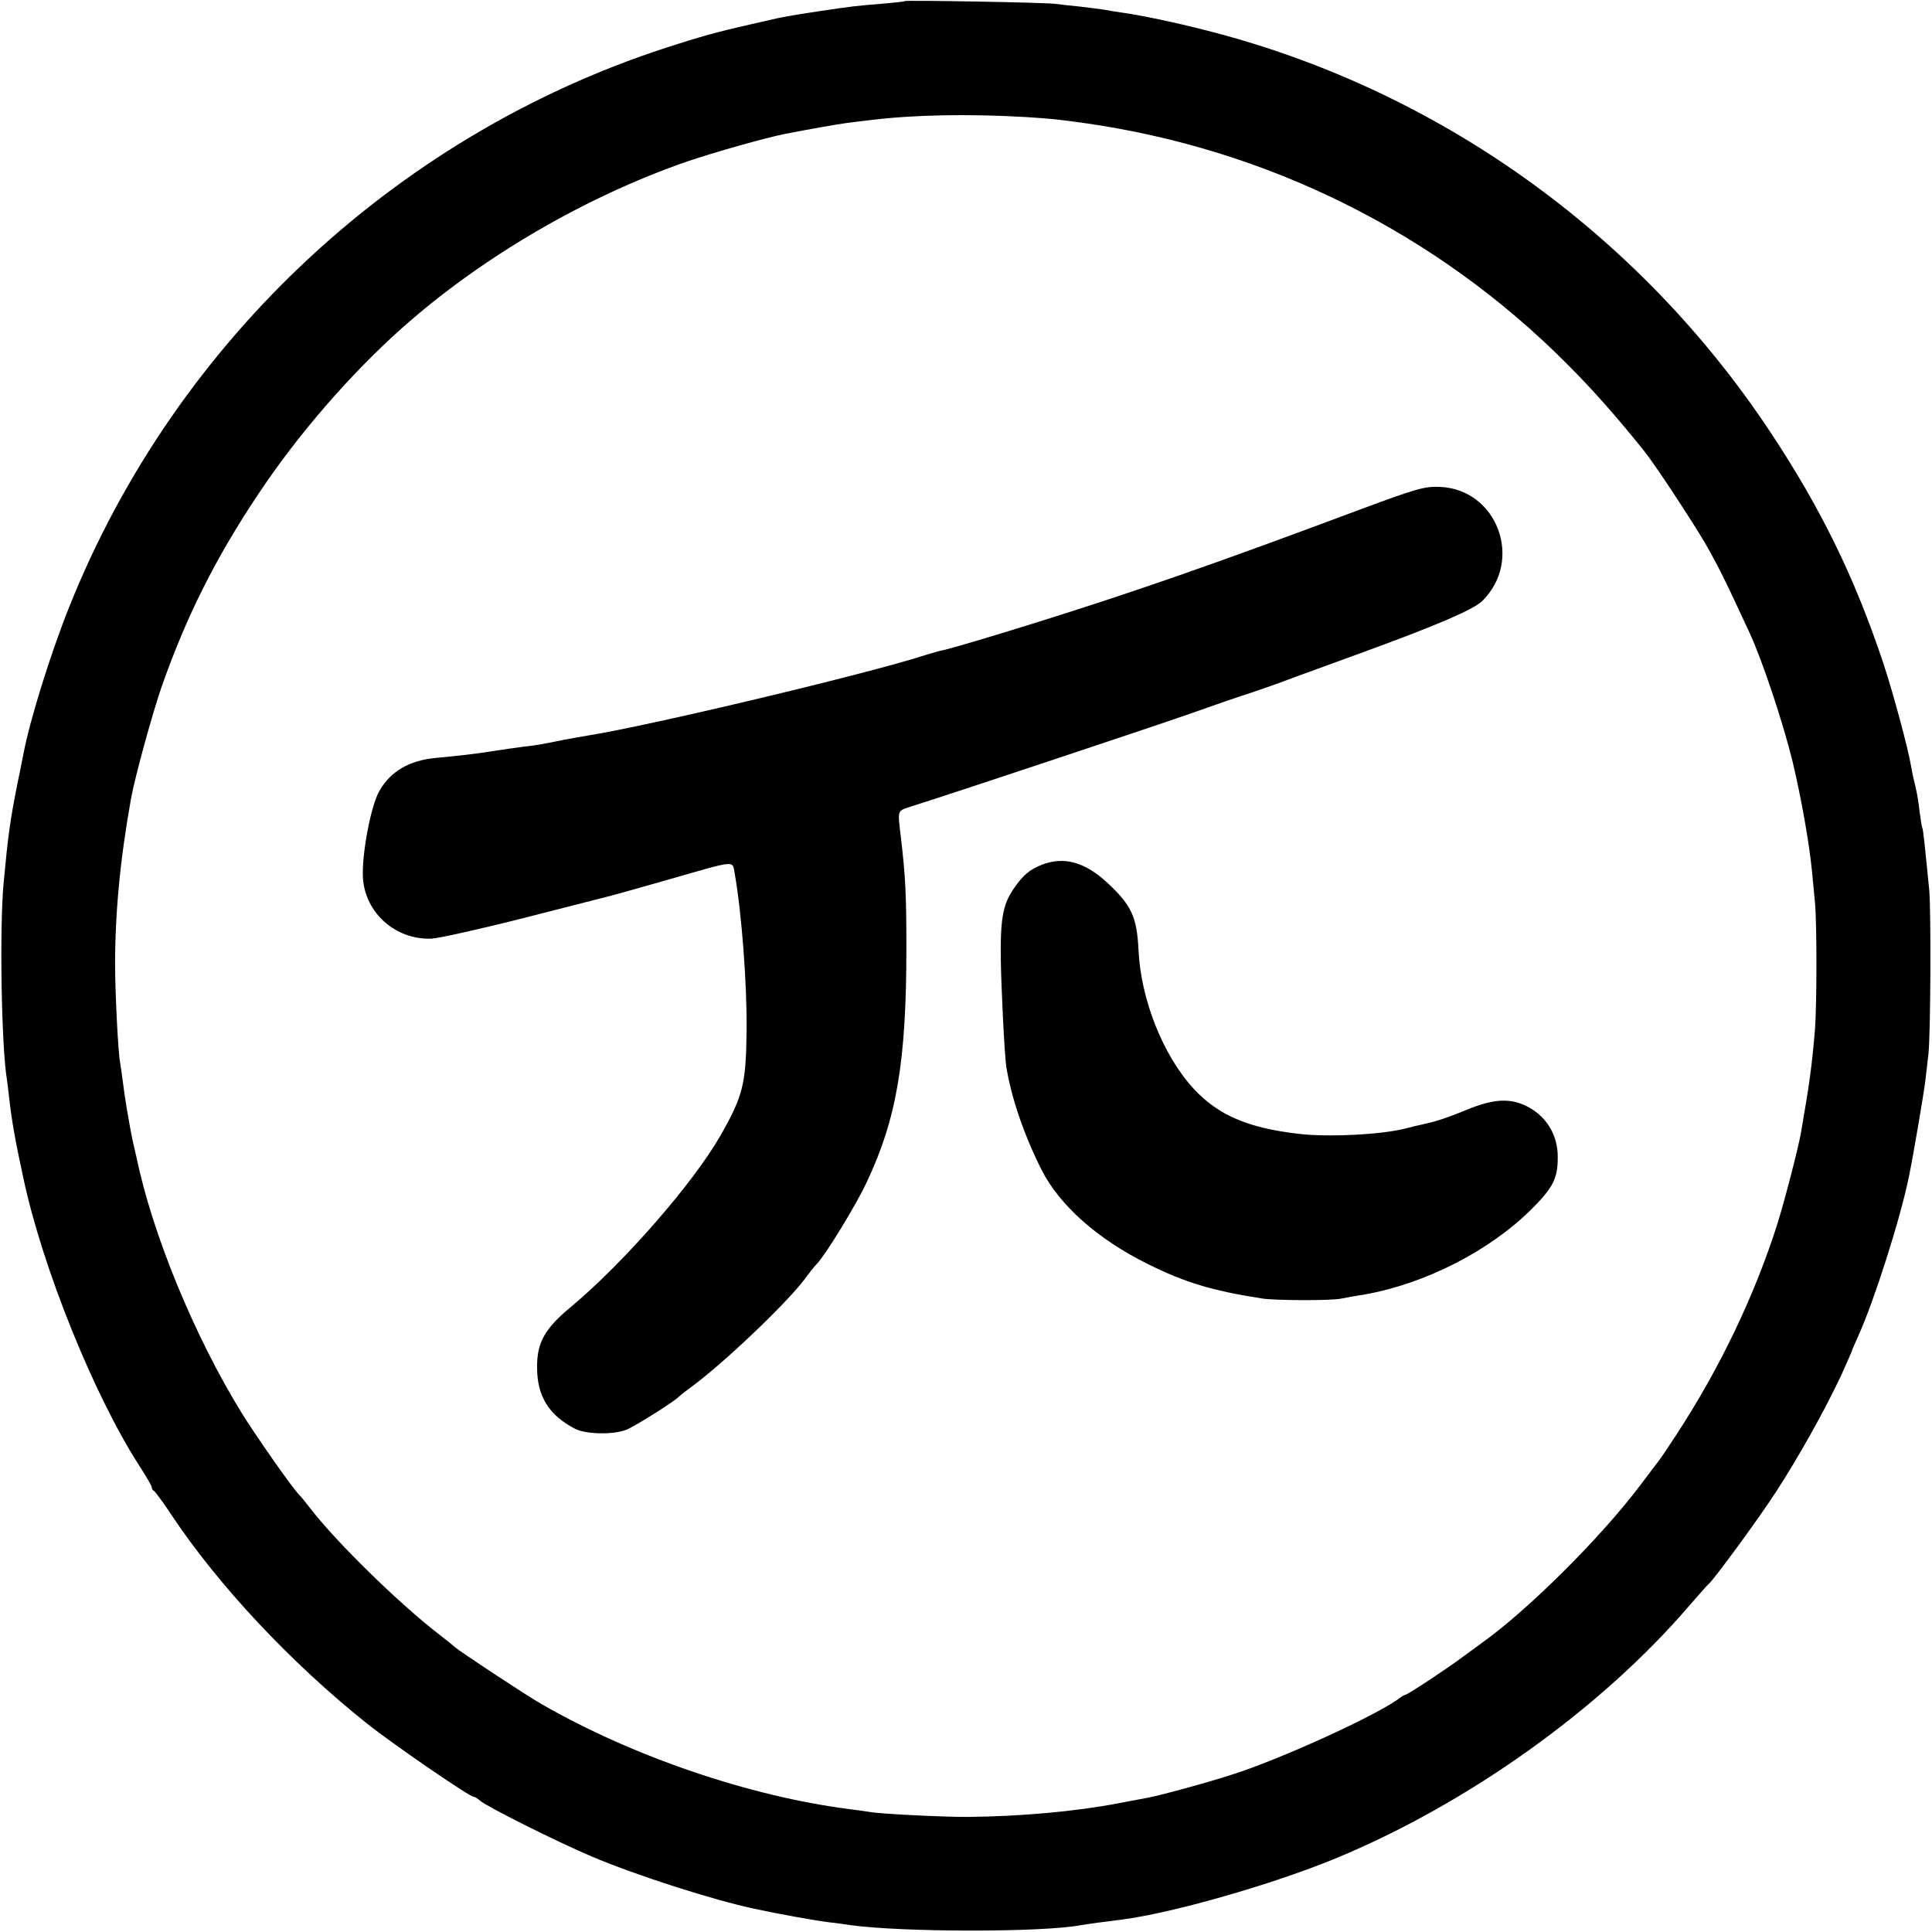
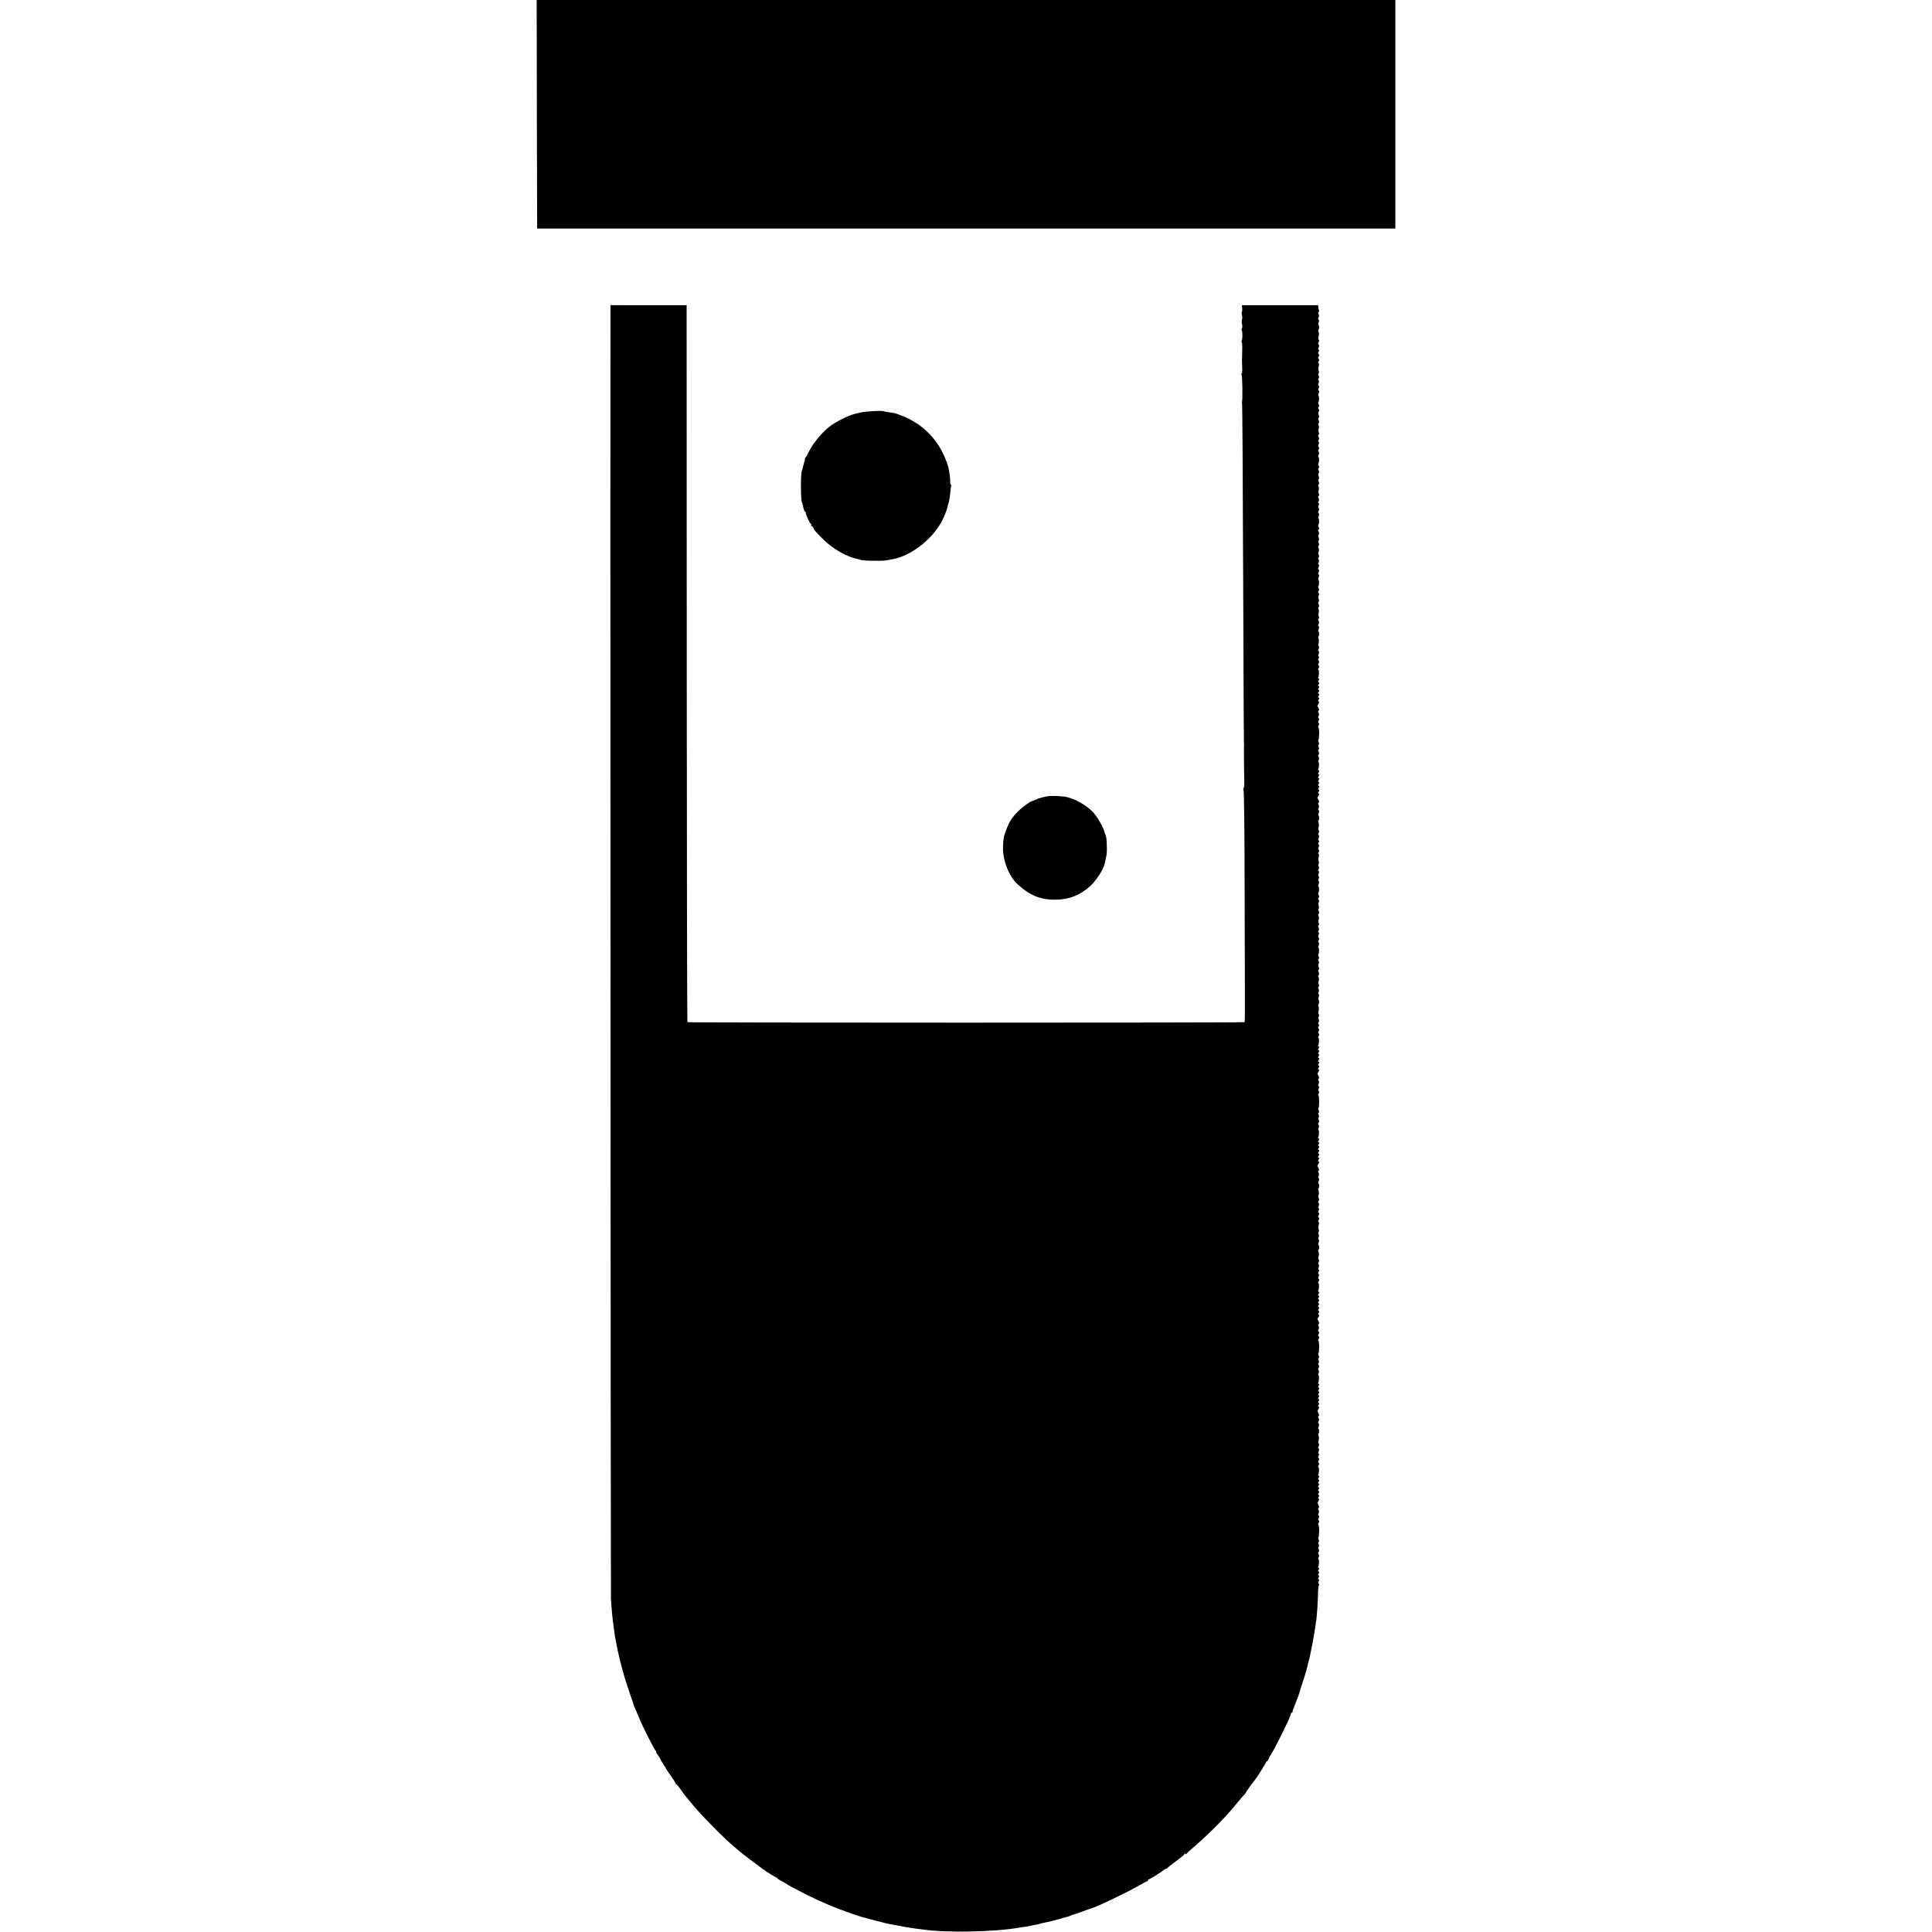
- <svg xmlns="http://www.w3.org/2000/svg" version="1.0" width="700pt" height="700pt" viewBox="0 0 700 700" preserveAspectRatio="xMidYMid meet">
-   <g transform="translate(0,700) scale(0.1,-0.1)" fill="#000000" stroke="none">
-     <path d="M3278 6996 c-1 -2 -41 -6 -88 -10 -87 -7 -105 -9 -225 -27 -116 -18 -123 -19 -192 -35 -150 -34 -203 -47 -313 -82 -1001 -310 -1821 -1068 -2210 -2043 -66 -165 -142 -408 -165 -530 -3 -13 -11 -58 -20 -99 -29 -146 -35 -190 -52 -370 -15 -162 -8 -591 12 -711 2 -13 6 -46 9 -74 9 -78 22 -152 51 -285 69 -324 255 -784 418 -1038 26 -40 47 -76 47 -81 0 -5 3 -11 8 -13 4 -2 33 -41 64 -88 170 -255 432 -535 708 -755 93 -74 371 -265 386 -265 4 0 15 -6 23 -14 25 -22 281 -150 404 -202 165 -70 441 -158 591 -190 88 -19 210 -41 271 -49 22 -2 56 -7 75 -10 187 -26 697 -27 838 0 16 3 104 15 147 20 184 24 545 127 775 222 479 198 962 543 1282 917 34 39 64 73 68 76 17 13 181 236 245 335 80 123 176 294 236 422 21 47 39 87 39 89 0 2 11 27 24 56 57 127 151 421 182 573 16 77 54 301 60 350 4 33 9 76 11 95 8 71 10 517 3 595 -17 172 -22 220 -25 225 -2 3 -6 30 -10 60 -3 30 -10 71 -15 90 -5 19 -12 51 -15 70 -12 71 -66 270 -101 376 -104 312 -227 563 -410 839 -479 723 -1211 1244 -2044 1455 -113 29 -241 56 -310 65 -19 3 -46 7 -60 10 -13 2 -52 7 -86 11 -33 3 -74 8 -90 10 -33 5 -540 14 -546 10z m437 -420 c97 -6 119 -9 208 -21 671 -94 1284 -400 1757 -876 88 -88 176 -187 277 -313 38 -47 165 -240 218 -329 48 -83 76 -139 165 -332 46 -100 121 -325 155 -465 31 -130 60 -293 70 -395 3 -33 8 -85 11 -115 7 -73 7 -365 0 -460 -11 -130 -19 -192 -51 -375 -9 -53 -60 -250 -87 -335 -82 -256 -206 -516 -364 -758 -30 -46 -59 -89 -64 -95 -6 -7 -35 -46 -66 -87 -144 -191 -407 -453 -578 -575 -15 -11 -47 -34 -70 -51 -53 -40 -196 -134 -203 -134 -3 0 -17 -8 -31 -19 -94 -65 -426 -216 -596 -270 -92 -30 -261 -76 -310 -85 -11 -2 -59 -11 -106 -20 -152 -29 -348 -47 -540 -49 -83 -1 -325 11 -359 18 -10 2 -42 6 -72 10 -362 46 -788 191 -1119 382 -56 32 -295 190 -313 206 -7 7 -33 27 -57 46 -145 112 -370 332 -465 455 -16 21 -35 44 -42 51 -26 27 -157 214 -207 295 -171 277 -324 649 -381 925 -3 11 -9 40 -15 65 -12 59 -28 153 -35 211 -3 26 -8 57 -10 70 -7 35 -18 253 -18 354 0 186 18 381 58 603 13 73 76 303 109 399 90 258 197 471 352 703 143 215 332 433 519 600 287 256 665 477 1035 605 97 33 284 86 355 100 82 16 184 34 220 39 22 3 63 8 90 11 153 19 352 23 560 11z" />
-     <path d="M4920 5151 c-516 -193 -811 -296 -1170 -408 -166 -52 -306 -93 -334 -99 -11 -2 -40 -10 -65 -18 -203 -66 -990 -254 -1221 -291 -19 -3 -57 -10 -85 -15 -88 -18 -99 -20 -145 -25 -25 -3 -72 -10 -105 -15 -74 -12 -131 -18 -215 -26 -97 -9 -164 -48 -205 -119 -31 -52 -65 -232 -60 -316 8 -126 117 -224 247 -220 26 1 179 35 340 76 161 41 302 77 313 80 11 3 106 29 210 59 247 71 228 69 237 21 25 -141 45 -401 43 -570 -2 -193 -13 -236 -95 -380 -99 -173 -350 -460 -540 -619 -97 -80 -125 -131 -124 -221 0 -104 43 -173 138 -222 39 -20 139 -22 186 -3 32 13 178 105 190 120 3 3 23 19 45 35 115 84 344 302 411 391 16 22 35 46 43 54 33 34 143 215 181 296 109 231 144 438 144 849 0 191 -3 261 -21 410 -11 89 -11 87 32 101 171 54 864 285 1005 334 96 34 200 70 230 79 30 10 105 36 165 59 61 22 162 59 225 82 283 103 416 160 450 192 151 148 55 406 -154 414 -55 2 -84 -6 -296 -85z" />
-     <path d="M3775 3867 c-45 -18 -68 -37 -103 -88 -49 -73 -54 -134 -38 -469 4 -80 9 -158 12 -175 18 -112 64 -247 128 -374 65 -128 203 -251 385 -341 135 -67 234 -97 416 -125 48 -7 249 -8 285 0 14 3 52 10 85 15 220 39 454 159 605 310 77 77 94 110 94 186 1 77 -37 144 -103 181 -65 36 -126 34 -232 -10 -73 -30 -112 -42 -164 -53 -5 -1 -28 -6 -50 -12 -85 -23 -284 -33 -390 -20 -184 21 -291 68 -379 162 -112 121 -193 325 -201 505 -6 118 -25 160 -110 240 -84 78 -159 99 -240 68z" />
+ <svg xmlns="http://www.w3.org/2000/svg" version="1.0" width="2016pt" height="2016pt" viewBox="0 0 2016 2016" preserveAspectRatio="xMidYMid meet">
+   <g transform="translate(0,2016) scale(0.1,-0.1)" fill="#000000" stroke="none">
+     <path d="M5602 18968 l3 -1193 4477 0 4478 0 0 1193 0 1192 -4480 0 -4480 0 2 -1192z" />
+     <path d="M6370 16930 c-3 -270 2 -13411 5 -13455 8 -123 16 -202 30 -305 3 -19 7 -51 10 -70 2 -19 4 -35 5 -35 1 0 3 -11 6 -25 27 -157 77 -348 135 -518 27 -81 51 -151 53 -157 1 -5 9 -26 18 -45 9 -19 29 -64 43 -100 37 -89 156 -323 169 -332 6 -4 7 -8 3 -8 -4 0 3 -15 17 -33 15 -19 26 -37 26 -41 0 -5 14 -28 30 -53 17 -24 30 -46 30 -48 0 -3 23 -36 50 -75 28 -39 50 -75 50 -80 0 -6 4 -10 8 -10 5 0 26 -25 48 -57 21 -31 43 -61 49 -67 5 -6 43 -51 84 -101 83 -101 324 -345 416 -420 33 -28 62 -53 65 -56 5 -6 184 -142 240 -182 56 -40 132 -87 141 -87 5 0 9 -3 9 -8 0 -4 21 -18 48 -32 26 -13 49 -27 52 -30 14 -14 242 -131 335 -172 39 -17 90 -39 114 -50 67 -30 303 -115 346 -124 6 -1 35 -9 66 -18 31 -9 65 -18 75 -20 11 -2 39 -10 64 -16 25 -7 54 -14 65 -16 11 -1 45 -8 75 -14 71 -14 164 -30 215 -36 22 -2 56 -7 75 -9 237 -35 747 -24 990 20 19 3 49 8 66 9 16 2 39 6 50 9 10 3 36 8 58 12 21 3 41 7 45 10 4 2 18 6 32 9 13 3 35 7 49 10 38 8 113 27 130 33 22 9 32 11 64 18 16 3 38 11 48 16 11 6 29 12 40 14 12 3 53 17 92 32 39 15 76 28 81 29 46 9 386 172 499 238 43 25 82 46 87 46 5 0 9 5 9 10 0 6 4 10 9 10 9 0 135 79 158 99 7 6 16 11 22 11 5 0 11 3 13 8 2 4 42 36 91 72 48 35 87 68 87 73 0 4 4 6 9 3 5 -4 11 -3 13 1 1 5 35 35 73 68 113 96 243 223 345 334 39 43 89 101 125 146 22 27 48 57 58 67 9 10 18 21 19 26 1 6 76 110 88 122 14 14 120 181 120 190 0 5 4 10 9 10 5 0 13 10 17 22 3 12 21 44 39 72 43 68 195 379 195 400 0 9 4 16 10 16 5 0 9 3 8 7 -1 8 4 24 22 68 27 66 52 135 55 151 2 11 4 20 5 22 2 1 3 5 4 10 1 4 8 27 17 52 17 46 48 153 53 180 1 8 8 33 14 55 6 22 14 56 17 75 3 19 8 42 10 50 2 8 7 30 10 48 7 43 14 82 19 109 3 11 7 43 11 70 4 26 9 59 11 73 6 41 17 210 18 287 1 40 5 73 10 73 6 0 5 5 -2 12 -7 7 -8 17 -1 30 7 12 6 18 -1 18 -8 0 -8 6 0 20 8 14 8 20 0 20 -8 0 -8 6 0 20 8 14 8 20 0 20 -8 0 -8 6 0 20 8 14 8 20 0 20 -6 0 -8 5 -5 11 10 16 12 79 2 79 -4 0 -3 8 2 18 6 11 6 24 0 34 -6 10 -6 19 0 23 7 4 7 15 1 30 -6 16 -6 25 0 25 6 0 6 9 0 25 -6 16 -6 25 0 25 6 0 6 9 0 25 -5 14 -6 25 -2 25 4 0 7 29 7 65 0 36 -4 65 -8 65 -4 0 -3 9 3 19 7 13 7 22 0 26 -7 4 -7 12 0 25 7 13 7 21 0 25 -6 4 -7 13 -1 23 6 11 6 24 0 34 -6 11 -6 19 1 23 7 4 6 14 -2 28 -6 12 -10 24 -9 27 2 3 7 13 12 23 7 11 6 17 -1 17 -8 0 -8 6 0 20 8 14 8 20 0 20 -8 0 -8 6 0 20 8 14 8 20 0 20 -8 0 -8 6 0 20 8 14 8 20 0 20 -8 0 -8 6 0 20 8 14 8 20 0 20 -8 0 -8 6 0 20 8 14 8 20 0 20 -8 0 -8 6 0 20 8 14 8 20 0 20 -6 0 -8 5 -5 11 10 16 12 79 2 79 -4 0 -3 9 3 19 7 13 7 22 0 26 -7 4 -7 12 0 25 7 13 7 21 0 25 -7 4 -7 13 0 26 7 12 7 19 1 19 -7 0 -7 9 -1 25 6 15 6 26 0 30 -7 4 -6 13 0 25 6 11 6 21 1 25 -5 3 -6 17 -2 33 5 15 4 37 0 50 -5 12 -5 22 -1 22 4 0 7 11 7 25 0 14 -3 25 -7 25 -4 0 -3 11 2 25 6 15 6 26 0 30 -6 4 -7 13 -1 23 6 11 6 24 0 34 -6 11 -6 19 1 23 7 4 6 14 -2 28 -6 12 -10 24 -9 27 2 3 7 13 12 23 7 11 6 17 -1 17 -8 0 -8 6 0 20 8 14 8 20 0 20 -8 0 -8 6 0 20 8 14 8 20 0 20 -8 0 -8 6 0 20 8 14 8 20 0 20 -8 0 -8 6 0 20 8 14 8 20 0 20 -8 0 -8 6 0 20 8 14 8 20 0 20 -8 0 -8 6 0 20 8 14 8 20 0 20 -6 0 -8 5 -5 11 10 16 12 79 2 79 -4 0 -3 8 2 18 6 11 6 24 0 34 -6 10 -6 19 0 23 7 4 7 15 1 30 -6 16 -6 25 0 25 6 0 6 9 0 25 -6 16 -6 25 0 25 6 0 6 9 0 25 -5 14 -6 25 -2 25 4 0 7 29 7 65 0 36 -4 65 -8 65 -4 0 -3 9 3 19 7 13 7 22 0 26 -7 4 -7 12 0 25 7 13 7 21 0 25 -6 4 -7 13 -1 23 6 11 6 24 0 34 -6 11 -6 19 1 23 7 4 6 14 -2 28 -6 12 -10 24 -9 27 2 3 7 13 12 22 7 12 6 18 -1 18 -8 0 -8 6 0 20 8 14 8 20 0 20 -8 0 -8 6 0 20 8 14 8 20 0 20 -8 0 -8 6 0 20 8 14 8 20 0 20 -8 0 -8 6 0 20 8 14 8 20 0 20 -8 0 -8 6 0 20 8 14 8 20 0 20 -8 0 -8 6 0 20 8 14 8 20 0 20 -6 0 -8 5 -5 11 10 16 12 79 2 79 -4 0 -3 9 3 19 7 13 7 22 0 26 -7 4 -7 12 0 25 7 13 7 21 0 25 -7 4 -7 13 0 26 7 12 7 19 1 19 -7 0 -7 9 -1 25 6 15 6 26 0 30 -7 4 -6 13 0 25 6 11 6 21 1 25 -5 3 -6 17 -2 33 5 15 4 37 0 50 -5 12 -5 22 -1 22 4 0 7 11 7 25 0 14 -3 25 -7 25 -4 0 -3 11 2 25 6 15 6 26 0 30 -6 4 -7 13 -1 24 6 10 6 23 1 31 -5 8 -5 19 0 25 5 6 5 17 1 24 -5 7 -5 28 -1 47 5 20 4 34 -1 34 -6 0 -5 8 1 19 7 13 7 22 0 26 -7 4 -7 12 0 25 7 13 7 21 0 25 -7 4 -7 13 0 26 7 12 7 19 1 19 -7 0 -7 9 -1 25 6 15 6 26 0 30 -7 4 -6 13 0 25 6 11 6 21 1 25 -5 3 -6 17 -2 33 5 15 4 37 0 50 -5 12 -5 22 -1 22 4 0 7 11 7 25 0 14 -3 25 -7 25 -4 0 -3 11 2 25 6 15 6 26 0 30 -6 4 -7 13 -1 23 6 11 6 24 0 34 -6 11 -6 19 1 23 7 4 6 14 -2 28 -6 12 -11 22 -11 22 0 0 5 10 12 23 8 15 8 22 1 22 -8 0 -8 6 0 20 8 14 8 20 0 20 -8 0 -8 6 0 20 8 14 8 20 0 20 -8 0 -8 6 0 20 8 14 8 20 0 20 -8 0 -8 6 0 20 8 14 8 20 0 20 -8 0 -8 6 0 20 8 14 8 20 0 20 -8 0 -8 6 0 20 8 14 8 20 0 20 -6 0 -8 5 -5 11 10 16 12 79 2 79 -4 0 -3 8 2 18 6 11 6 24 0 34 -6 10 -6 19 0 23 7 4 7 15 1 30 -6 16 -6 25 0 25 6 0 6 9 0 25 -6 16 -6 25 0 25 6 0 6 9 0 25 -5 14 -6 25 -2 25 4 0 7 29 7 65 0 36 -4 65 -8 65 -4 0 -3 9 3 19 7 13 7 22 0 26 -7 4 -7 12 0 25 7 13 7 21 0 25 -6 4 -7 13 -1 23 6 11 6 24 0 34 -6 11 -6 19 1 23 7 4 6 14 -2 28 -6 12 -11 22 -11 22 0 0 5 10 12 23 8 15 8 22 1 22 -8 0 -8 6 0 20 8 14 8 20 0 20 -8 0 -8 6 0 20 8 14 8 20 0 20 -8 0 -8 6 0 20 8 14 8 20 0 20 -8 0 -8 6 0 20 8 14 8 20 0 20 -8 0 -8 6 0 20 8 14 8 20 0 20 -8 0 -8 6 0 20 8 14 8 20 0 20 -6 0 -8 5 -5 11 10 16 12 79 2 79 -4 0 -3 9 3 19 7 13 7 22 0 26 -7 4 -7 12 0 25 7 13 7 21 0 25 -7 4 -7 13 0 26 7 12 7 19 1 19 -7 0 -7 9 -1 25 6 15 6 26 0 30 -7 4 -6 13 0 25 6 11 6 21 1 25 -5 3 -6 17 -2 33 5 15 4 37 0 50 -5 12 -5 22 -1 22 4 0 7 11 7 25 0 14 -3 25 -7 25 -4 0 -3 11 2 25 6 15 6 26 0 30 -6 4 -7 13 -1 23 6 11 6 24 0 34 -6 11 -6 19 1 23 6 4 7 13 1 23 -5 9 -5 26 -1 37 4 11 4 28 -1 37 -6 10 -5 19 1 23 6 4 6 15 0 30 -6 15 -6 25 0 25 5 0 5 12 0 30 -5 18 -5 32 1 35 5 4 5 14 -1 25 -7 13 -7 21 0 25 7 4 7 12 0 24 -5 10 -6 21 -3 25 9 8 10 66 1 66 -4 0 -3 11 2 25 6 15 6 26 0 30 -7 4 -6 13 0 25 6 12 7 21 0 25 -6 4 -6 15 0 30 6 16 6 25 -1 25 -6 0 -6 6 0 18 6 11 6 24 0 34 -6 11 -6 19 1 23 6 4 7 13 1 23 -5 9 -5 26 -1 37 4 11 4 28 -1 37 -6 10 -5 19 1 23 6 4 6 15 0 30 -6 15 -6 25 0 25 5 0 5 12 0 30 -5 18 -5 32 1 35 5 4 5 14 -1 25 -7 13 -7 21 0 25 7 4 7 12 0 24 -5 10 -6 21 -3 25 9 8 10 66 1 66 -4 0 -3 11 2 25 6 15 6 26 0 30 -7 4 -6 13 0 25 6 12 7 21 0 25 -6 4 -6 15 0 30 6 16 6 25 -1 25 -6 0 -6 6 0 18 6 11 6 24 1 32 -5 8 -5 19 0 25 5 6 5 17 1 24 -5 7 -5 28 -1 47 5 20 4 34 -1 34 -6 0 -5 8 1 19 7 13 7 22 0 26 -7 4 -7 12 0 25 7 13 7 21 0 25 -7 4 -7 13 0 26 7 12 7 19 1 19 -7 0 -7 9 -1 25 6 15 6 26 0 30 -7 4 -6 13 0 25 6 11 6 21 1 25 -5 3 -6 17 -2 33 5 15 4 37 0 50 -5 12 -5 22 -1 22 4 0 7 11 7 25 0 14 -3 25 -7 25 -4 0 -3 11 2 25 6 15 6 26 0 30 -6 4 -7 13 -1 23 6 11 6 24 0 34 -6 11 -6 19 1 23 7 4 6 14 -2 28 -6 12 -11 22 -11 22 0 0 5 10 12 23 8 15 8 22 1 22 -8 0 -8 6 0 20 8 14 8 20 0 20 -8 0 -8 6 0 20 8 14 8 20 0 20 -8 0 -8 6 0 20 8 14 8 20 0 20 -8 0 -8 6 0 20 8 14 8 20 0 20 -8 0 -8 6 0 20 8 14 8 20 0 20 -8 0 -8 6 0 20 8 14 8 20 0 20 -6 0 -8 5 -5 11 10 16 12 79 2 79 -4 0 -3 8 2 18 6 11 6 24 0 34 -6 10 -6 19 0 23 7 4 7 15 1 30 -6 16 -6 25 0 25 6 0 6 9 0 25 -6 16 -6 25 0 25 6 0 6 9 0 25 -5 14 -6 25 -2 25 4 0 7 29 7 65 0 36 -4 65 -8 65 -4 0 -3 9 3 19 7 13 7 22 0 26 -7 4 -7 12 0 25 7 13 7 21 0 25 -6 4 -7 13 -1 23 6 11 6 24 0 34 -6 11 -6 19 1 23 7 4 6 14 -2 28 -6 12 -11 22 -11 22 0 0 5 10 12 23 8 15 8 22 1 22 -8 0 -8 6 0 20 8 14 8 20 0 20 -8 0 -8 6 0 20 8 14 8 20 0 20 -8 0 -8 6 0 20 8 14 8 20 0 20 -8 0 -8 6 0 20 8 14 8 20 0 20 -8 0 -8 6 0 20 8 14 8 20 0 20 -8 0 -8 6 0 20 8 14 8 20 0 20 -6 0 -8 5 -5 11 10 16 12 79 2 79 -4 0 -3 9 3 19 7 13 7 22 0 26 -7 4 -7 12 0 25 7 13 7 21 0 25 -7 4 -7 13 0 26 7 12 7 19 1 19 -7 0 -7 9 -1 25 6 15 6 26 0 30 -7 4 -6 13 0 25 6 11 6 21 1 25 -5 3 -6 17 -2 33 5 15 4 37 0 50 -5 12 -5 22 -1 22 4 0 7 11 7 25 0 14 -3 25 -7 25 -4 0 -3 11 2 25 6 15 6 26 0 30 -6 4 -7 13 -1 23 6 11 6 24 0 34 -6 11 -6 19 1 23 6 4 7 13 1 23 -5 9 -5 26 -1 37 4 11 4 28 -1 37 -6 10 -5 19 1 23 6 4 6 15 0 30 -6 15 -6 25 0 25 5 0 5 12 0 30 -5 18 -5 32 1 35 5 4 5 14 -1 25 -7 13 -7 21 0 25 7 4 7 12 0 24 -5 10 -6 21 -3 25 9 8 10 66 1 66 -4 0 -3 11 2 25 6 15 6 26 0 30 -7 4 -6 13 0 25 6 12 7 21 0 25 -6 4 -6 15 0 30 6 16 6 25 -1 25 -6 0 -6 6 0 18 6 11 6 24 0 34 -6 11 -6 19 1 23 6 4 7 13 1 23 -5 9 -5 26 -1 37 4 11 4 28 -1 37 -6 10 -5 19 1 23 6 4 6 15 0 30 -6 15 -6 25 0 25 5 0 5 12 0 30 -5 18 -5 32 1 35 5 4 5 14 -1 25 -7 13 -7 21 0 25 7 4 7 12 0 24 -5 10 -6 21 -3 25 9 8 10 66 1 66 -4 0 -3 11 2 25 6 15 6 26 0 30 -7 4 -6 13 0 25 6 12 7 21 0 25 -6 4 -6 15 0 30 6 16 6 25 -1 25 -6 0 -6 6 0 18 6 11 6 24 0 34 -6 11 -6 19 1 23 6 4 7 13 1 23 -5 9 -5 26 -1 37 4 11 4 28 -1 37 -6 10 -5 19 1 23 6 4 6 15 0 30 -6 15 -6 25 0 25 5 0 5 12 0 30 -5 18 -5 32 1 35 5 4 5 14 -1 25 -7 13 -7 21 0 25 7 4 7 12 0 24 -5 10 -6 21 -3 25 9 8 10 66 1 66 -4 0 -3 11 2 25 6 15 6 26 0 30 -7 4 -6 13 0 25 6 12 7 21 0 25 -6 4 -6 15 0 30 6 16 6 25 -1 25 -6 0 -6 6 0 18 6 11 6 24 0 34 -6 11 -6 19 1 23 6 4 7 13 1 23 -5 9 -5 26 -1 37 4 11 4 28 -1 37 -6 10 -5 19 1 23 6 4 6 15 0 30 -6 15 -6 25 0 25 5 0 5 12 0 30 -5 18 -5 32 1 35 5 4 5 14 -1 25 -7 13 -7 21 0 25 7 4 7 12 0 24 -5 10 -6 21 -3 25 9 8 10 66 1 66 -4 0 -3 11 2 25 6 15 6 26 0 30 -7 4 -6 13 0 25 6 12 7 21 0 25 -6 4 -6 15 0 30 6 16 6 25 -1 25 -6 0 -6 6 0 18 6 11 6 24 1 32 -5 8 -5 19 0 25 5 6 5 17 1 24 -5 7 -5 28 -1 47 5 20 4 34 -1 34 -6 0 -5 8 1 19 7 13 7 22 0 26 -7 4 -7 12 0 25 7 13 7 21 0 25 -7 4 -7 13 0 26 7 12 7 19 1 19 -7 0 -7 9 -1 25 6 15 6 26 0 30 -7 4 -6 13 0 25 6 11 6 21 1 25 -5 3 -6 17 -2 33 5 15 4 37 0 50 -5 12 -5 22 -1 22 4 0 7 11 7 25 0 14 -3 25 -7 25 -4 0 -3 11 2 25 6 15 6 26 -1 30 -6 4 -6 13 0 23 6 10 6 23 0 34 -6 10 -5 19 1 23 6 4 7 11 4 17 -4 6 -7 20 -8 32 l-1 21 -398 0 -398 0 3 -32 c1 -17 0 -35 -4 -38 -3 -4 -3 -19 1 -33 5 -15 5 -36 1 -47 -4 -11 -4 -34 1 -52 4 -18 3 -36 -2 -39 -5 -3 -6 -13 -1 -22 9 -21 8 -93 -2 -110 -4 -6 -4 -12 1 -12 4 0 7 -42 5 -92 -3 -115 -3 -101 0 -175 2 -37 -1 -63 -7 -63 -7 0 -7 -3 0 -8 9 -6 13 -255 5 -287 -1 -5 -1 -14 1 -20 3 -13 7 -658 13 -2265 2 -696 5 -1269 6 -1275 1 -5 2 -14 1 -20 -2 -12 0 -287 3 -375 1 -36 -2 -71 -7 -77 -5 -7 -6 -13 -1 -13 5 0 10 -388 11 -883 1 -485 2 -1030 3 -1210 1 -180 0 -330 -3 -333 -7 -7 -5807 -7 -5814 0 -3 3 -6 1687 -7 3743 l-1 3738 -397 0 -398 1 0 -46z" />
+     <path d="M9105 15870 c-55 -4 -109 -9 -120 -13 -11 -3 -32 -8 -46 -11 -70 -12 -218 -85 -290 -143 -84 -68 -174 -181 -215 -268 -10 -22 -22 -43 -27 -46 -5 -3 -8 -9 -7 -13 1 -4 -1 -17 -5 -29 -7 -21 -14 -50 -19 -72 -1 -5 -4 -14 -7 -20 -16 -31 -15 -324 1 -342 3 -4 5 -11 14 -55 5 -21 12 -38 17 -38 5 0 8 -3 7 -7 -3 -16 39 -110 52 -118 6 -4 8 -11 5 -16 -4 -5 -1 -9 5 -9 6 0 14 -8 17 -17 10 -26 21 -39 104 -122 99 -99 249 -184 361 -205 13 -3 23 -5 23 -6 0 -11 223 -17 275 -7 19 4 49 9 65 12 208 39 441 230 533 437 20 44 42 109 41 118 0 3 4 17 9 31 6 14 13 59 17 100 4 40 9 77 11 81 3 5 2 8 -3 8 -4 0 -8 17 -8 37 1 36 -6 83 -19 146 -13 57 -60 164 -102 228 -89 140 -222 248 -379 309 -11 4 -33 13 -49 19 -16 7 -52 15 -80 18 -28 3 -58 8 -66 12 -8 4 -60 4 -115 1z" />
+     <path d="M10940 11853 c-42 -6 -114 -26 -140 -40 -14 -7 -28 -13 -32 -13 -15 0 -105 -66 -143 -104 -61 -62 -89 -104 -118 -176 -32 -81 -39 -116 -41 -200 -3 -138 61 -301 149 -384 127 -118 239 -165 395 -164 143 0 257 44 365 141 60 54 136 169 150 227 1 3 4 19 8 35 15 63 17 82 17 135 0 67 -6 126 -15 140 -3 5 -8 18 -10 27 -11 53 -82 173 -129 218 -79 75 -189 135 -280 151 -40 7 -145 11 -176 7z" />
  </g>
</svg>
